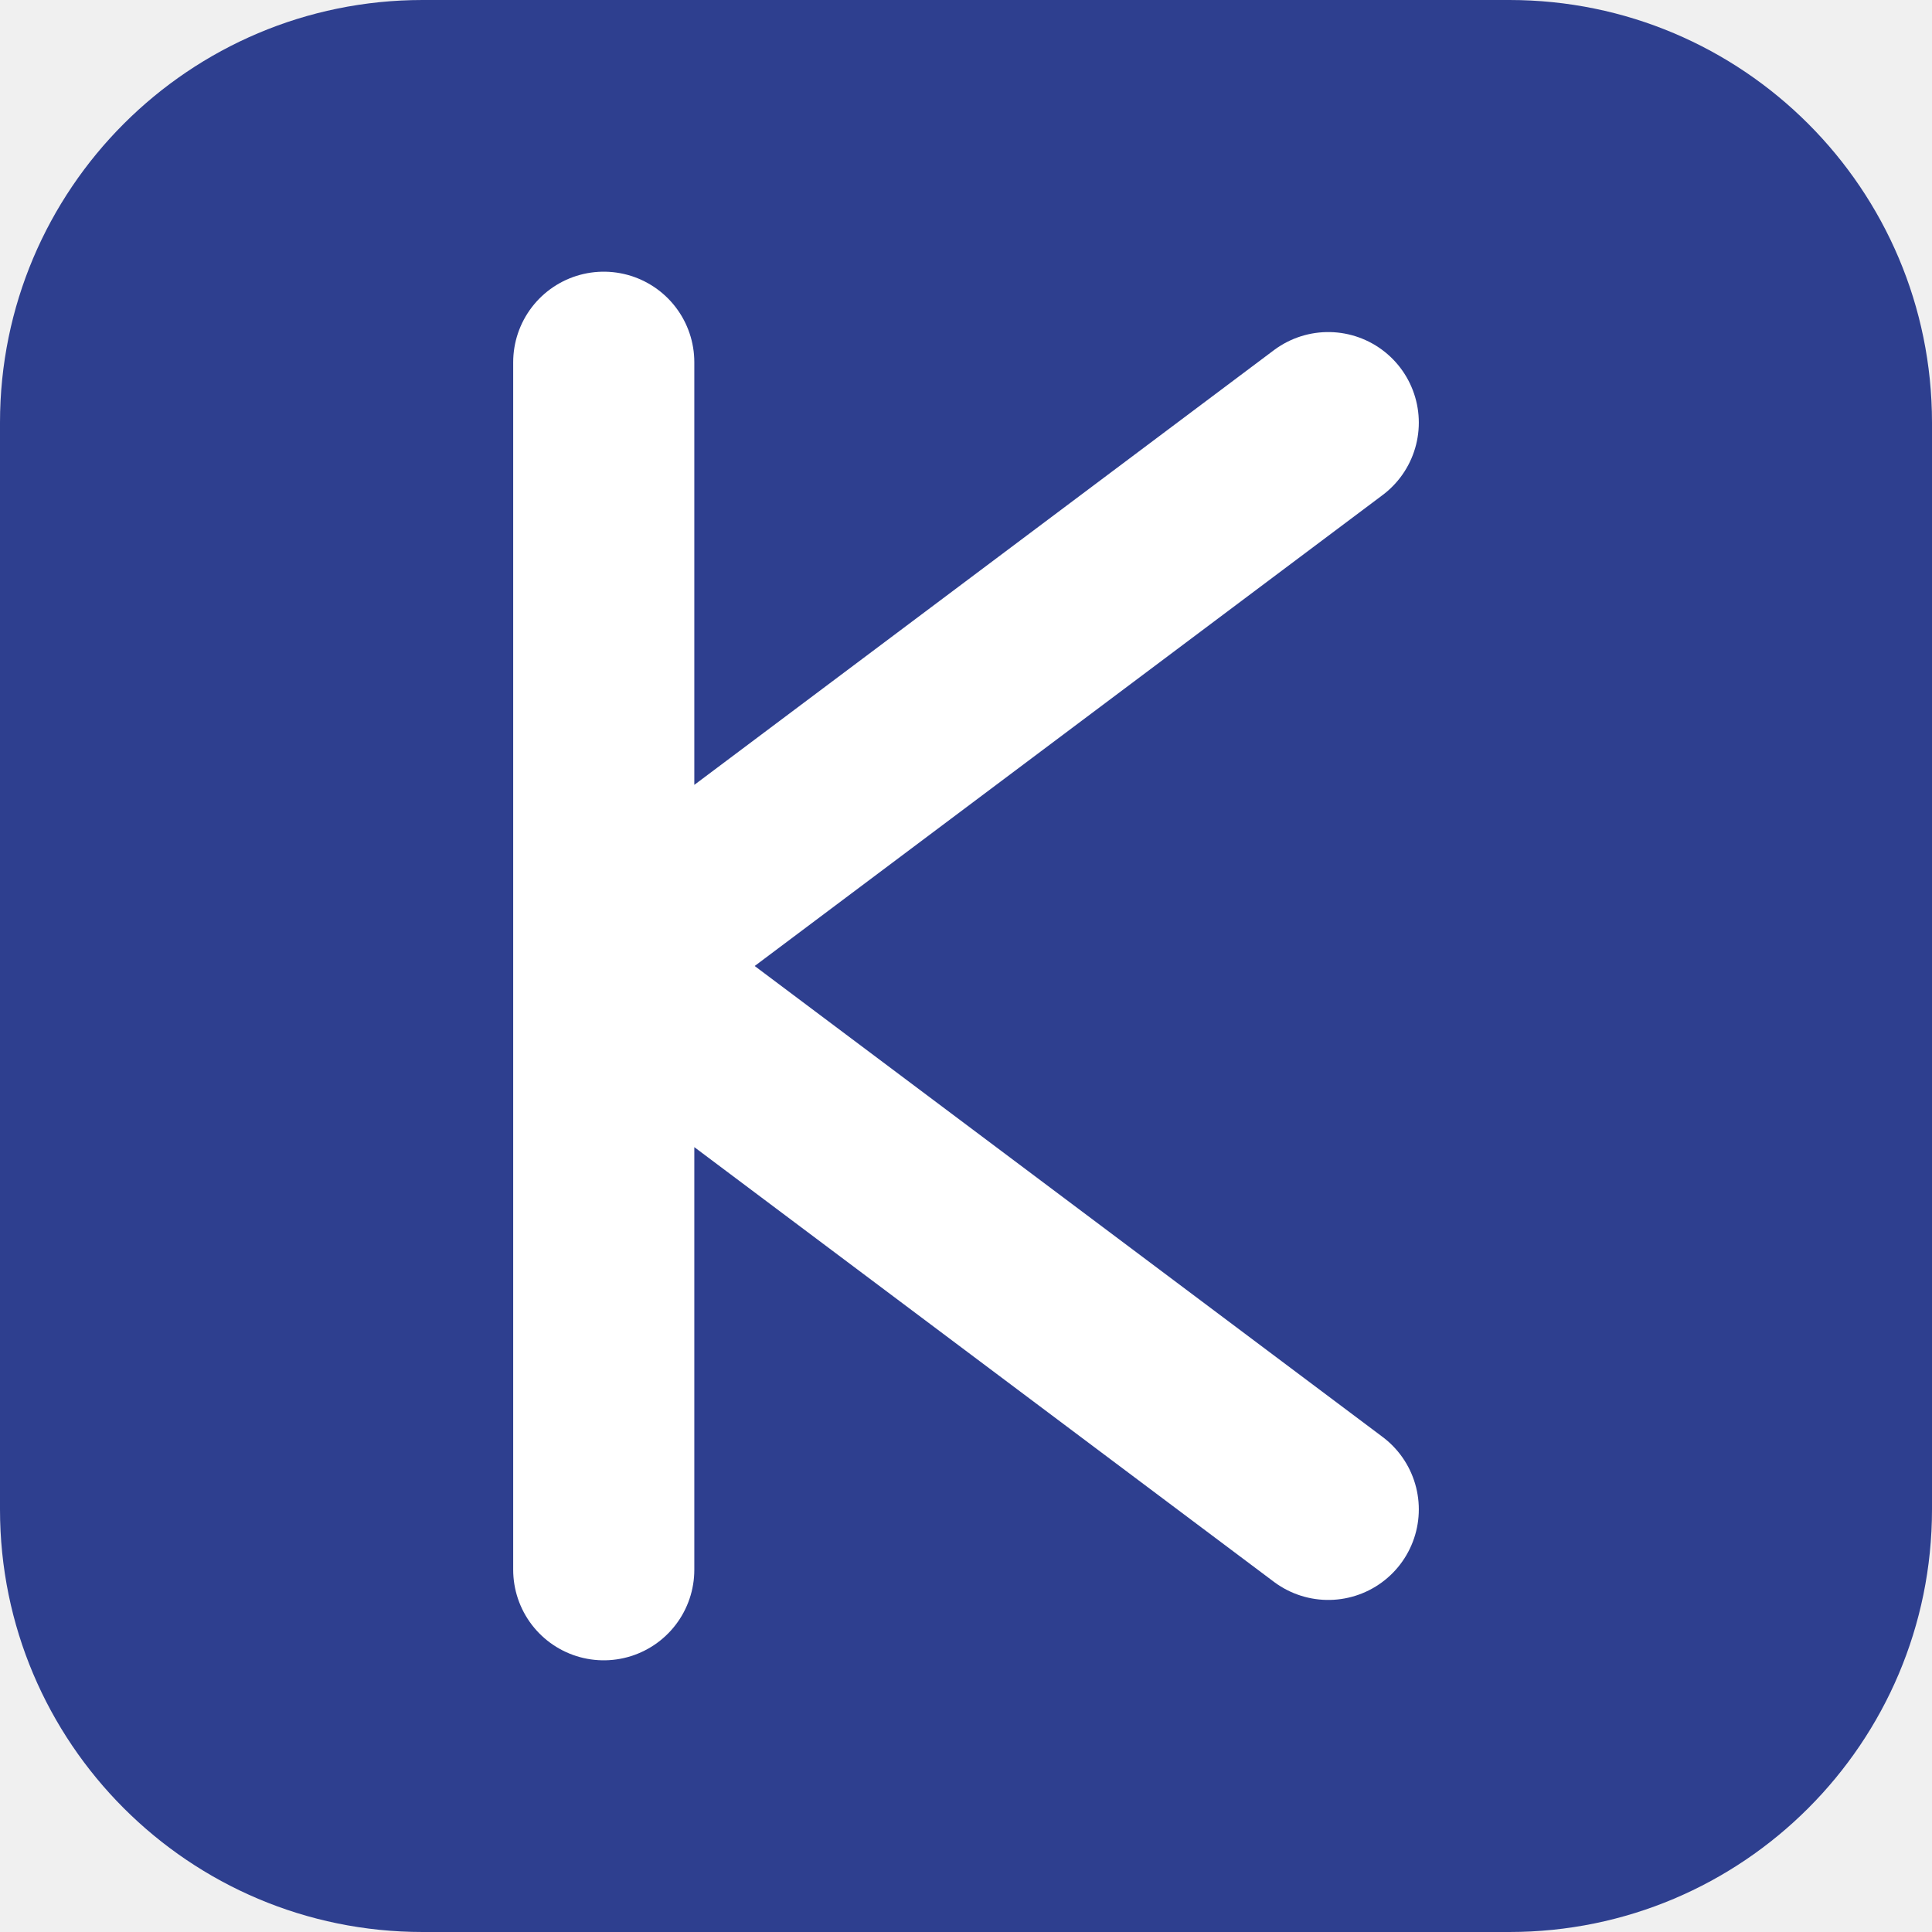
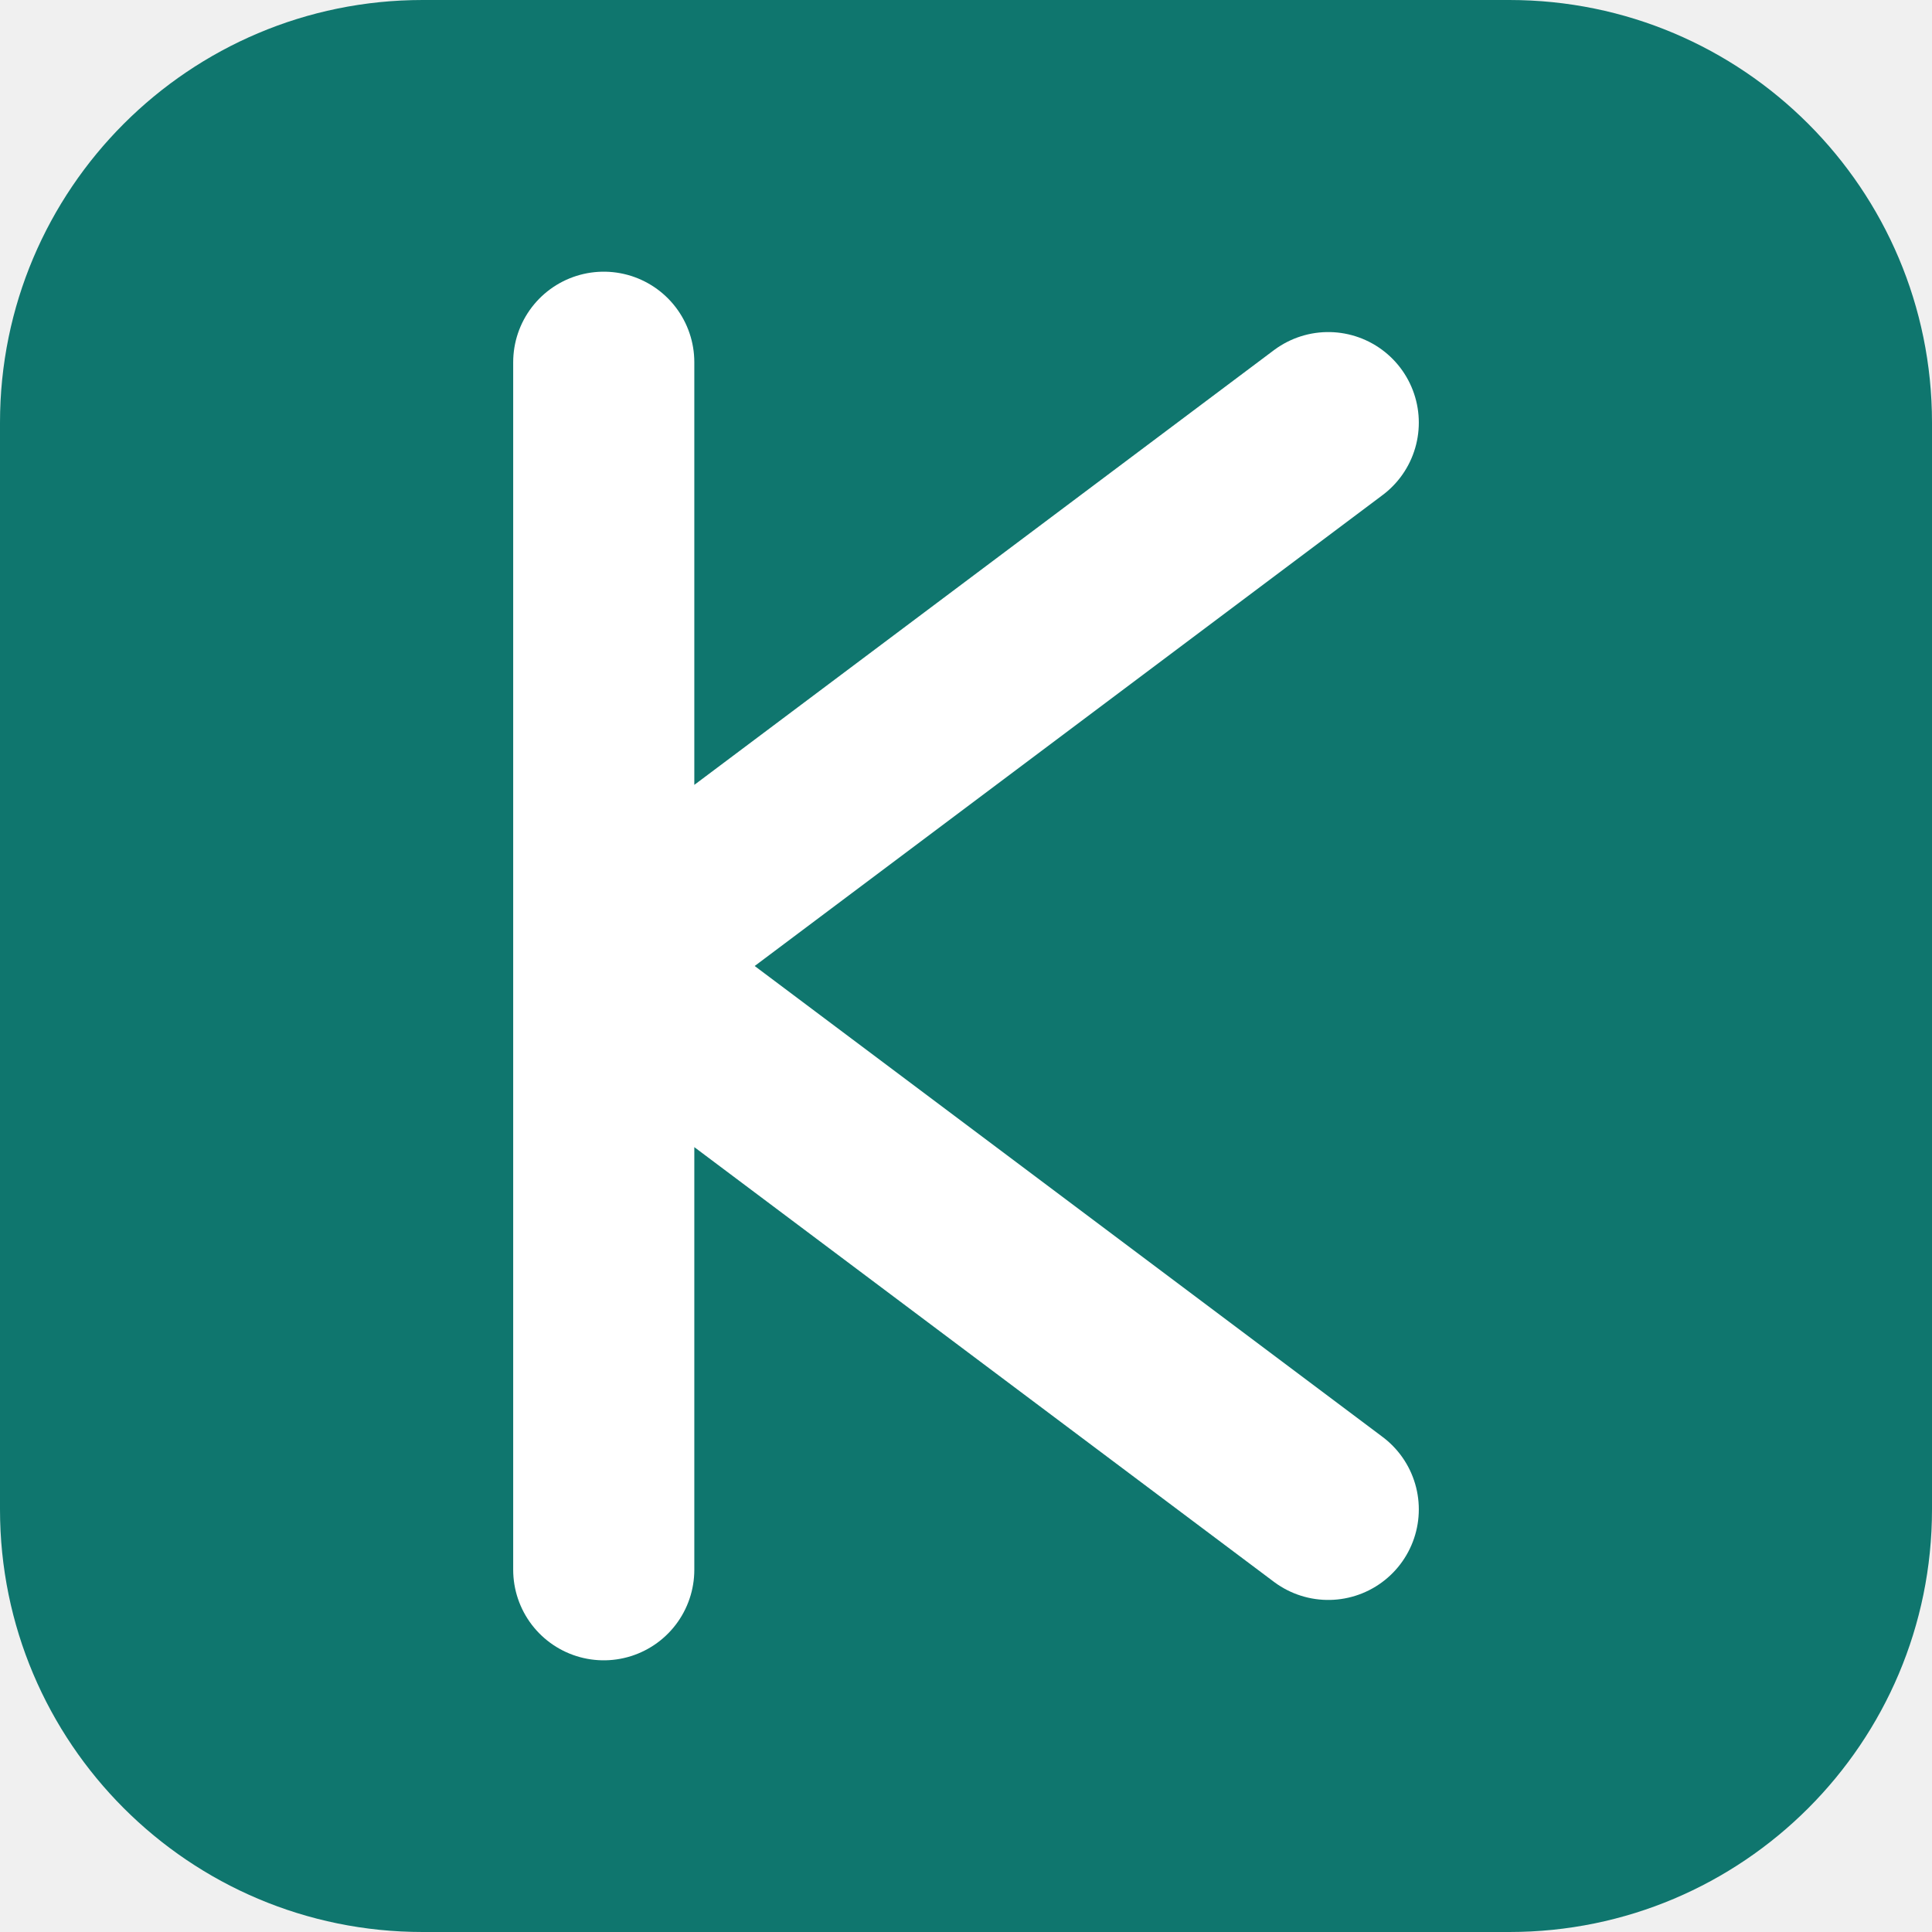
<svg xmlns="http://www.w3.org/2000/svg" viewBox="0 0 32 32">
-   <rect width="32" height="32" rx="7" fill="#2E3F8F" />
+   <rect width="32" height="32" rx="7" fill="#0F766E" />
  <path d="M10 6v20M22 7 10 16l12 9" fill="none" stroke="#FFFFFF" stroke-width="3" stroke-linecap="round" stroke-linejoin="round" />
</svg>
